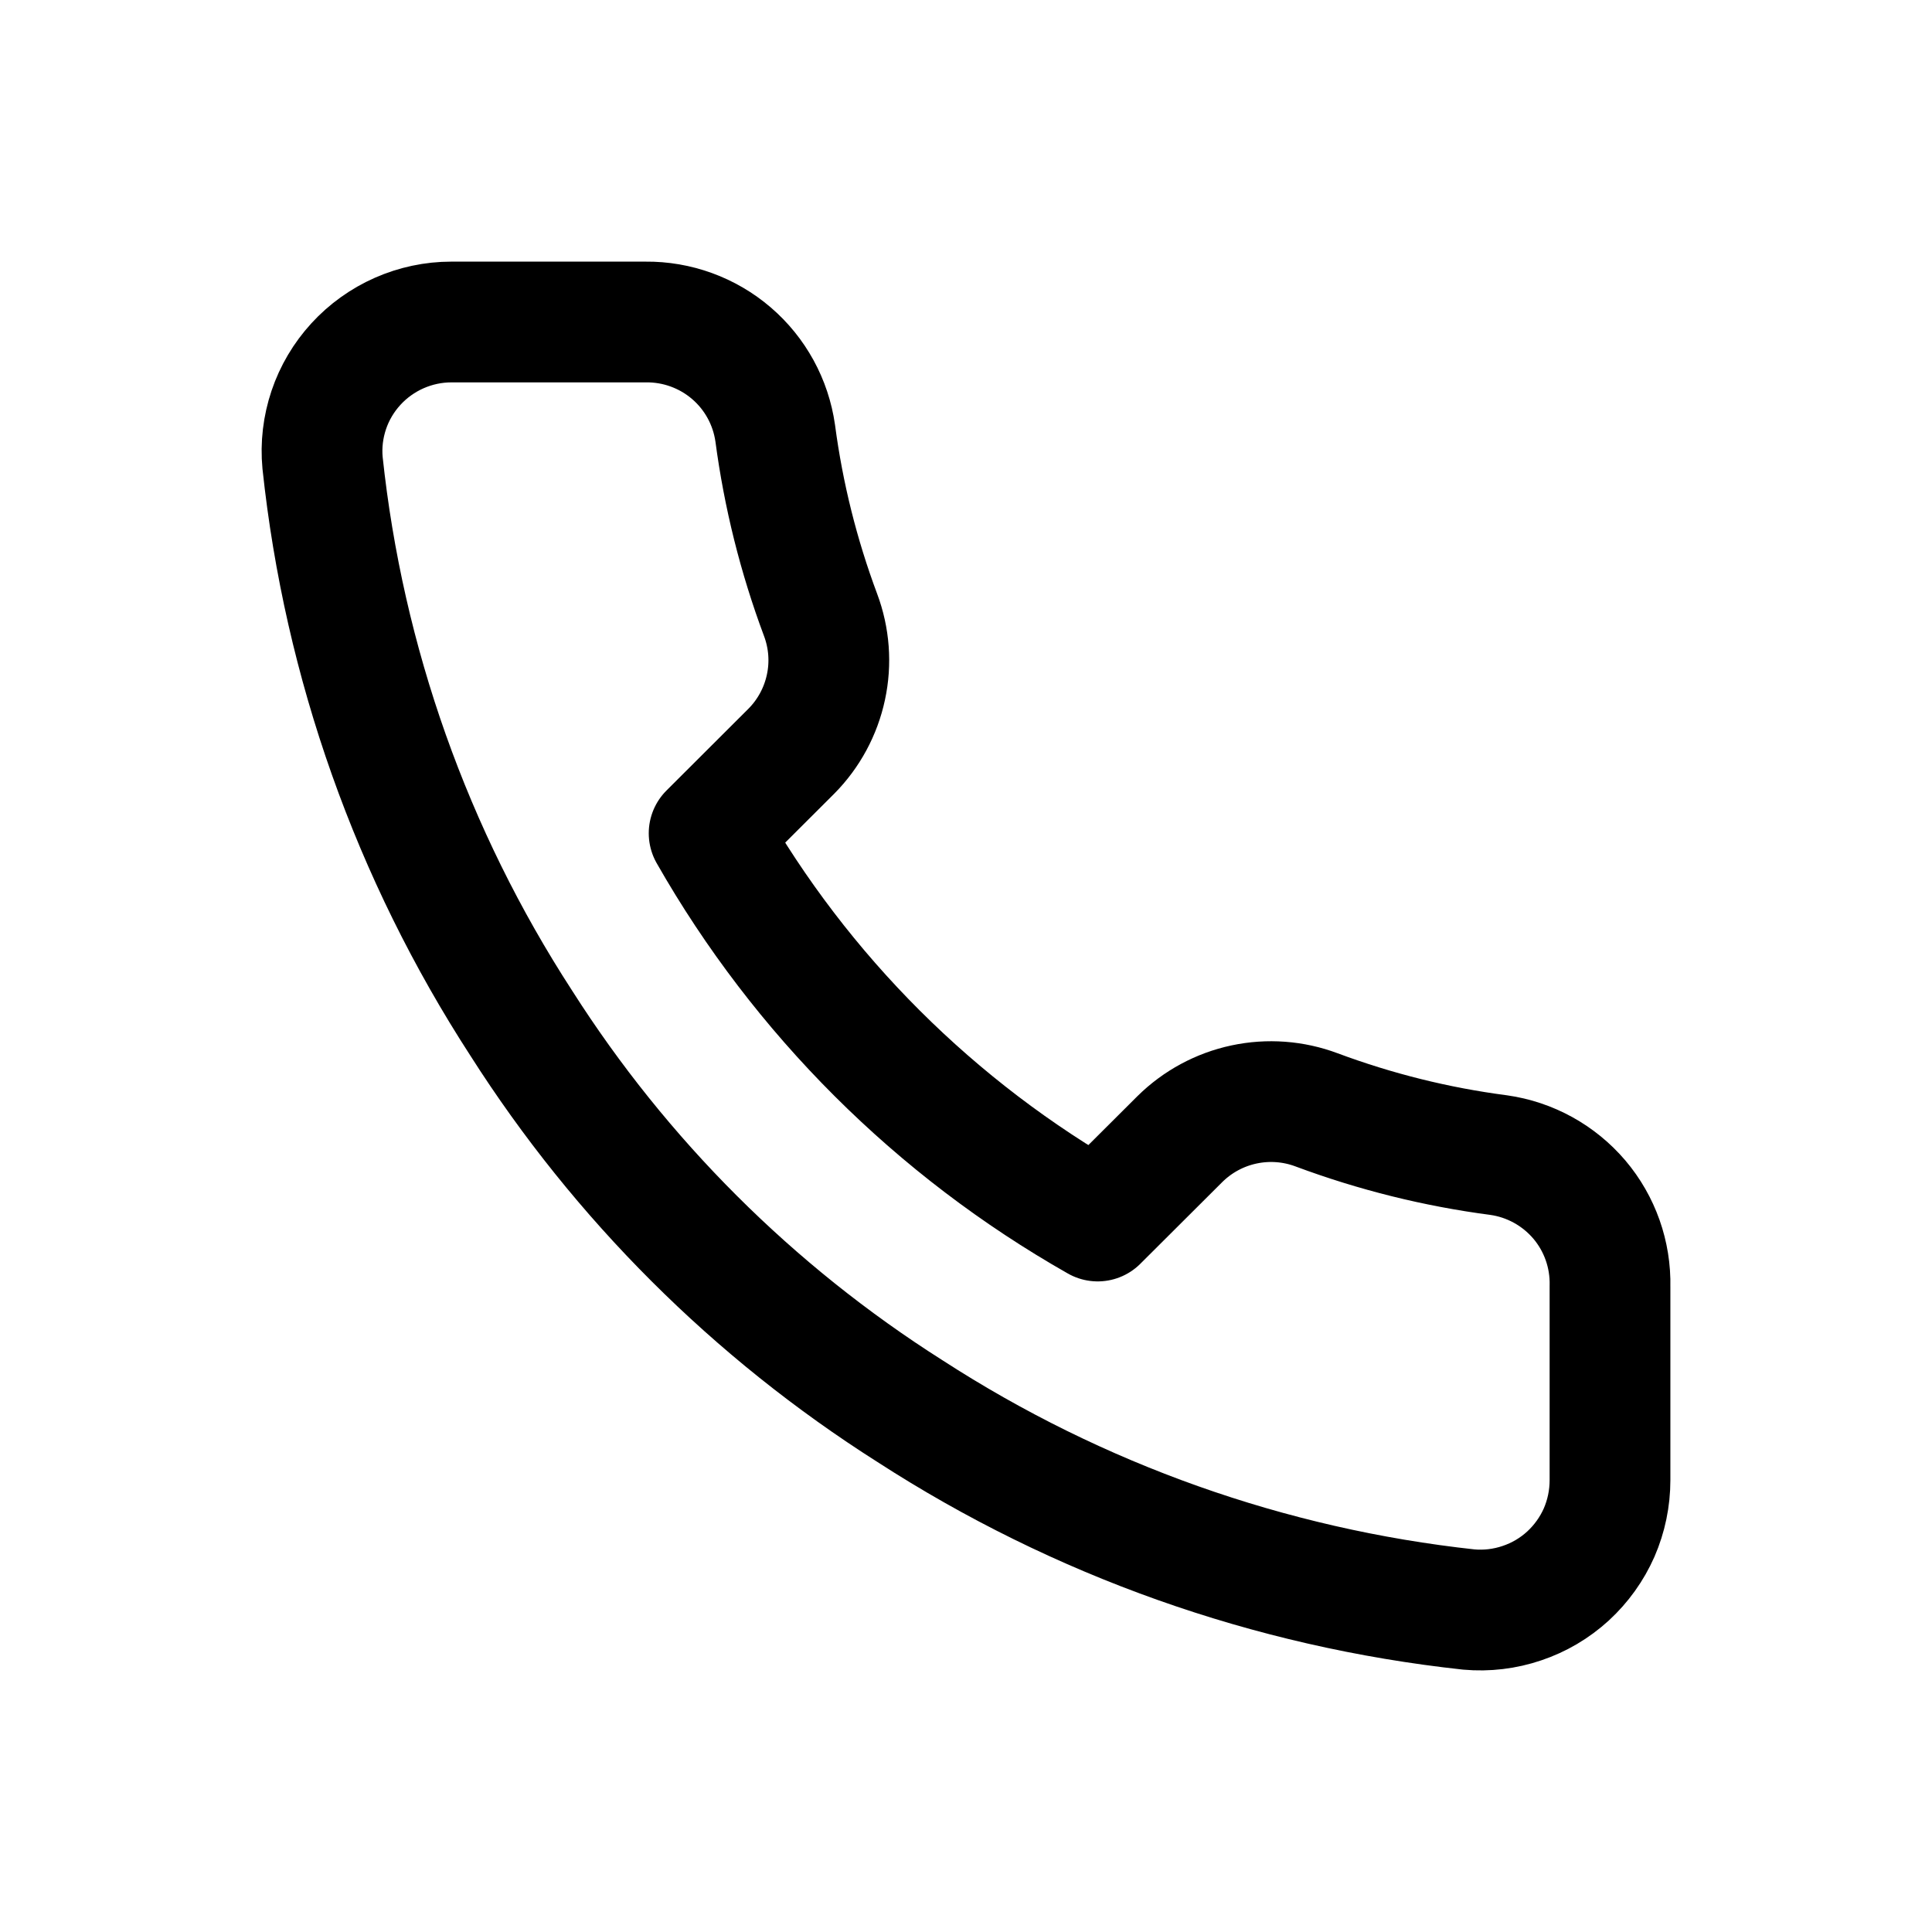
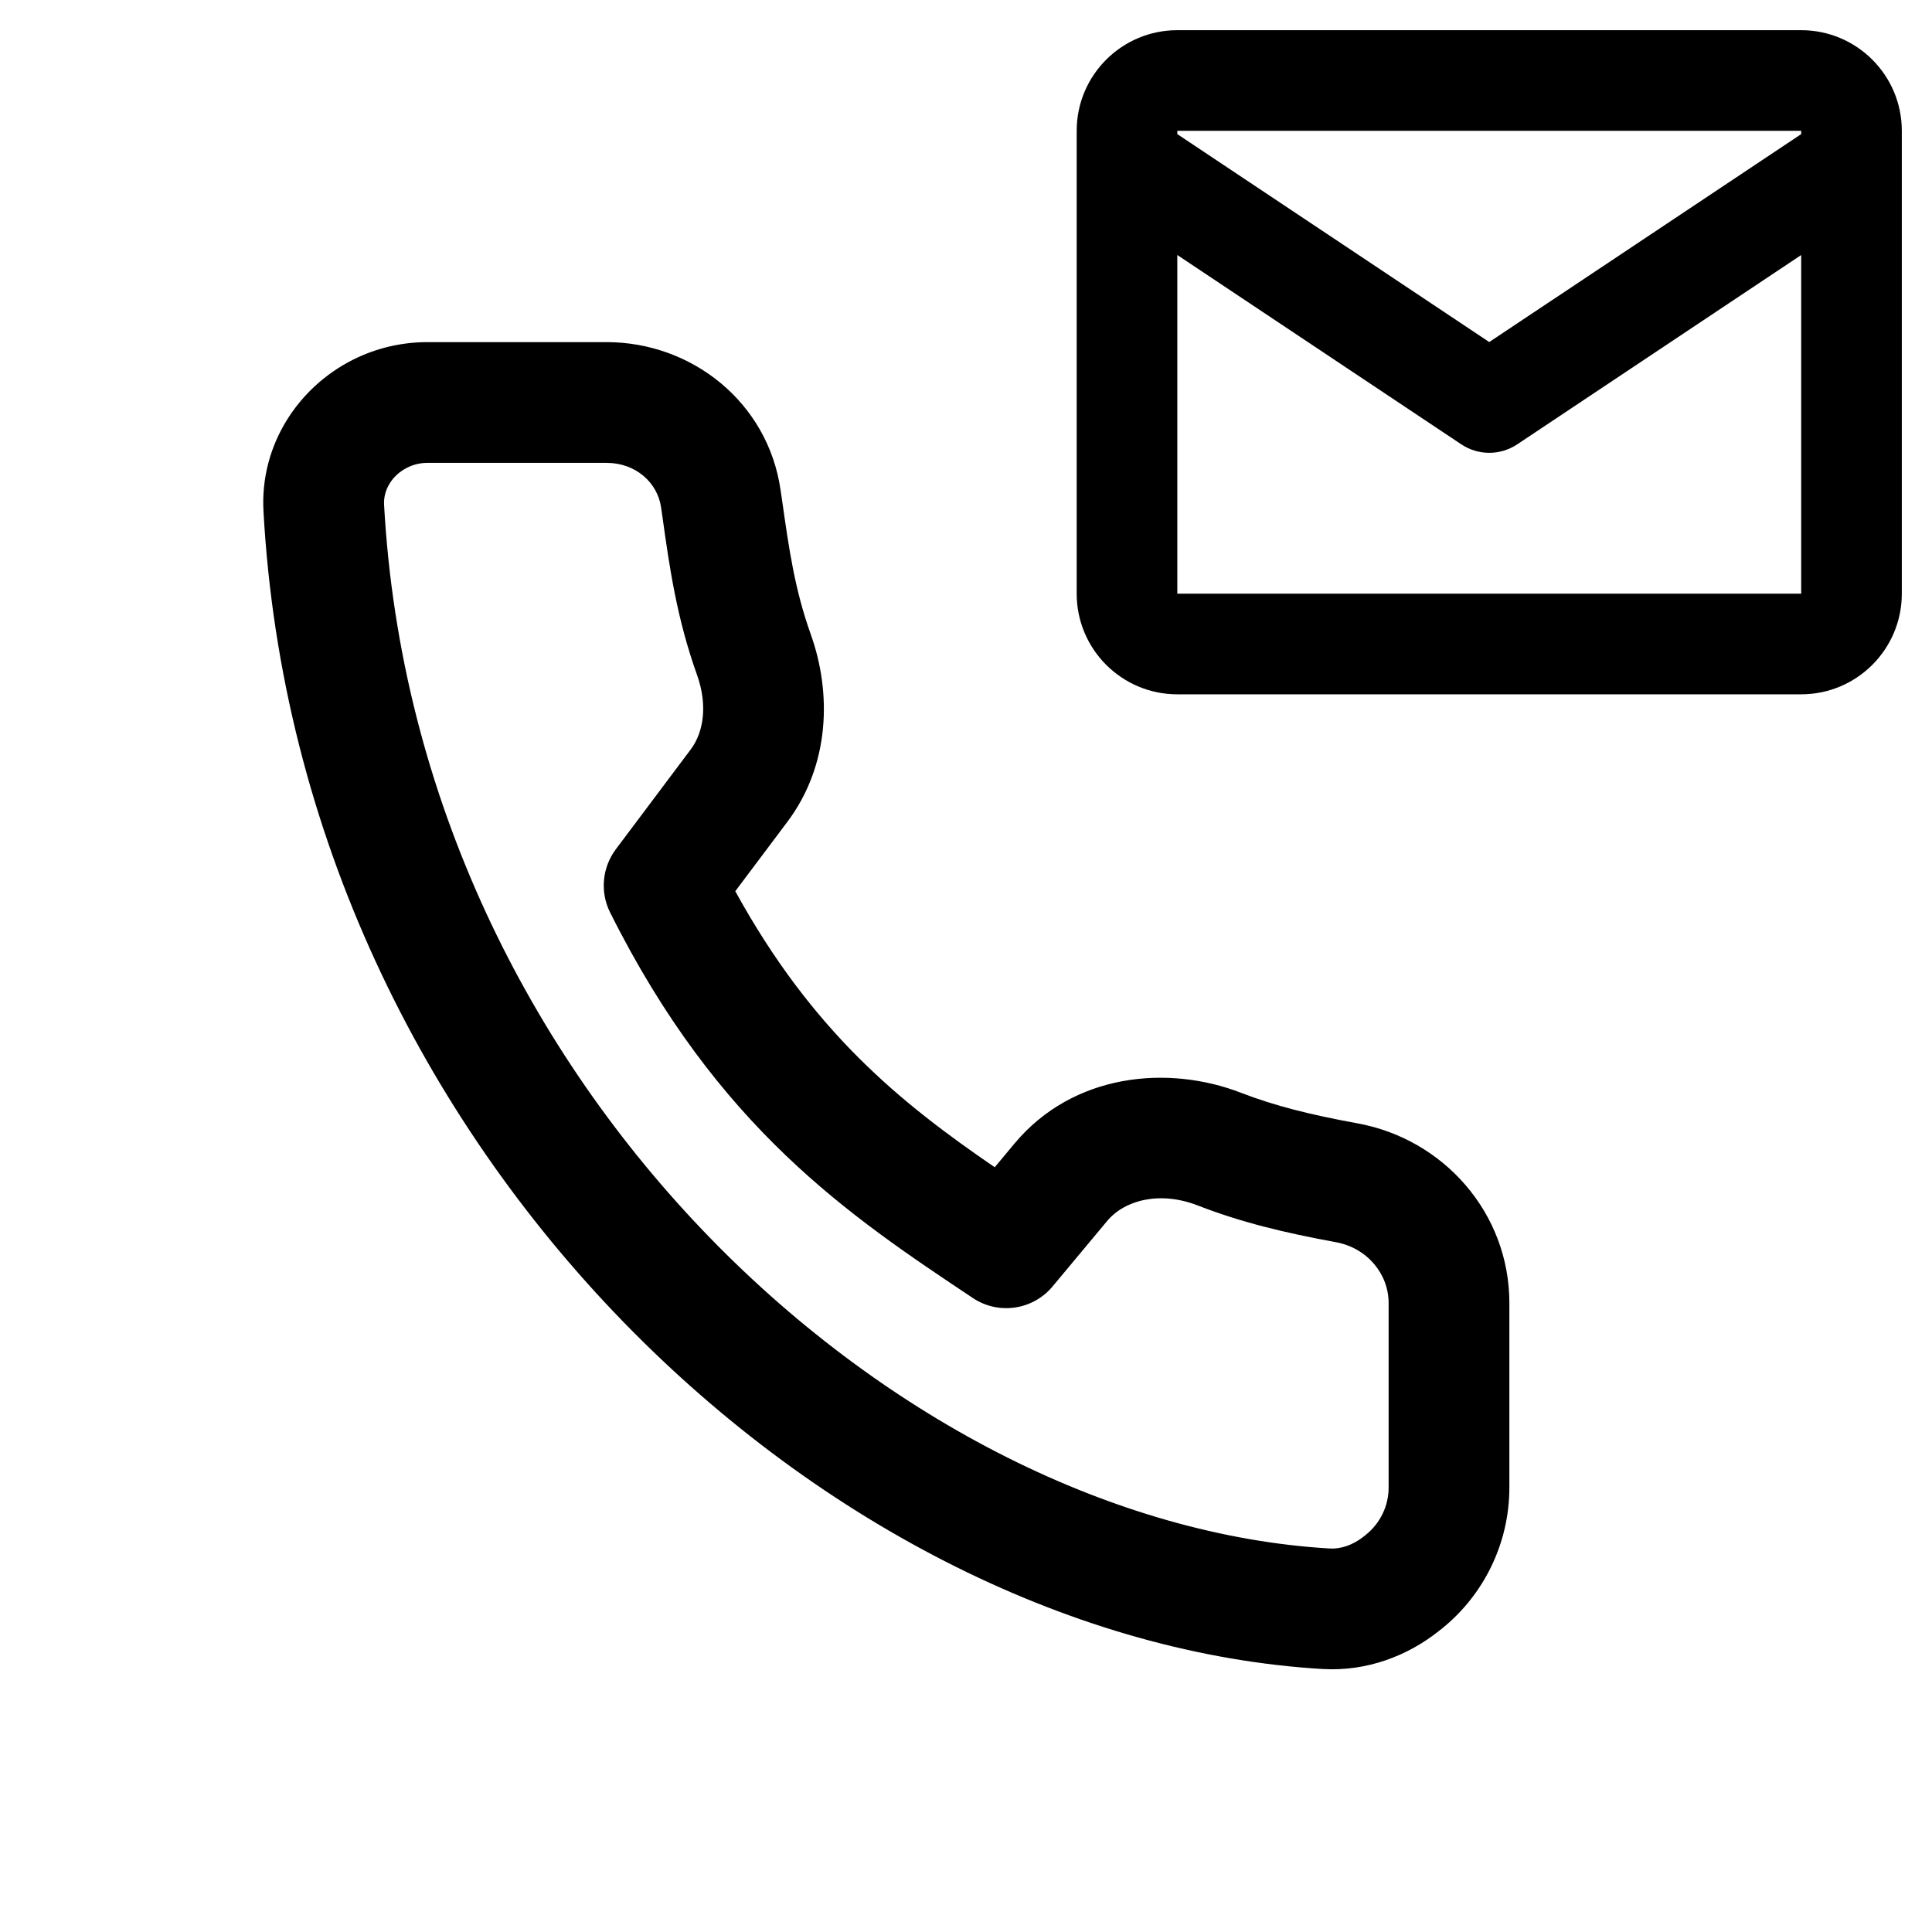
<svg xmlns="http://www.w3.org/2000/svg" width="24" height="24" viewBox="0 0 24 24" fill="none">
-   <path d="M20 15.979V18.388C20 18.611 19.954 18.833 19.865 19.038C19.775 19.242 19.643 19.426 19.478 19.578C19.313 19.729 19.118 19.844 18.906 19.915C18.694 19.987 18.469 20.014 18.246 19.994C15.77 19.725 13.392 18.881 11.303 17.529C9.359 16.296 7.711 14.651 6.476 12.711C5.117 10.617 4.271 8.232 4.007 5.75C3.986 5.528 4.013 5.305 4.084 5.093C4.155 4.882 4.27 4.688 4.421 4.523C4.571 4.359 4.755 4.227 4.959 4.137C5.163 4.047 5.384 4 5.607 4H8.021C8.411 3.996 8.79 4.134 9.086 4.388C9.382 4.642 9.575 4.995 9.63 5.381C9.732 6.152 9.921 6.909 10.193 7.637C10.301 7.925 10.325 8.237 10.26 8.537C10.196 8.837 10.047 9.113 9.831 9.331L8.809 10.351C9.954 12.361 11.622 14.025 13.636 15.168L14.658 14.149C14.877 13.933 15.153 13.784 15.454 13.72C15.754 13.656 16.067 13.679 16.355 13.787C17.085 14.059 17.843 14.248 18.616 14.349C19.007 14.404 19.363 14.601 19.619 14.901C19.874 15.202 20.009 15.585 20 15.979Z" fill="transparent" stroke="currentColor" stroke-width="1.5" stroke-linecap="round" stroke-linejoin="round" />
+   <path fill-rule="evenodd" clip-rule="evenodd" d="M13.375 1.625C13.375 0.935 13.935 0.375 14.625 0.375H22.375C23.065 0.375 23.625 0.935 23.625 1.625V1.99C23.625 1.996 23.625 2.002 23.625 2.009V7.375C23.625 8.065 23.065 8.625 22.375 8.625H14.625C13.935 8.625 13.375 8.065 13.375 7.375V2.009C13.375 2.002 13.375 1.996 13.375 1.99V1.625ZM14.625 3.168V7.375H22.375V3.168L18.847 5.52C18.637 5.66 18.363 5.66 18.153 5.52L14.625 3.168ZM22.375 1.666V1.625L14.625 1.625V1.666L18.5 4.249L22.375 1.666Z" fill="currentColor" />
+   <path fill-rule="evenodd" clip-rule="evenodd" d="M5.309 5.75C5.222 5.75 5.137 5.77 5.059 5.809C4.862 5.908 4.762 6.094 4.771 6.268C5.173 13.566 11.238 18.925 16.518 19.236C16.651 19.244 16.803 19.197 16.942 19.086L16.968 19.065C17.146 18.922 17.25 18.707 17.25 18.479V16.187C17.25 15.826 16.984 15.502 16.595 15.431C15.952 15.313 15.414 15.183 14.877 14.974C14.407 14.792 13.971 14.907 13.753 15.168L13.076 15.98C12.831 16.275 12.403 16.337 12.084 16.124L12.077 16.119C10.554 15.104 8.918 14.014 7.579 11.335C7.452 11.081 7.48 10.777 7.65 10.55L8.581 9.309C8.743 9.093 8.791 8.754 8.659 8.385C8.407 7.679 8.318 7.052 8.231 6.434C8.225 6.39 8.219 6.346 8.212 6.303C8.169 5.996 7.897 5.75 7.536 5.75H5.309ZM4.388 4.467C4.674 4.324 4.989 4.25 5.309 4.25H7.536C8.591 4.25 9.541 4.995 9.697 6.091C9.702 6.125 9.707 6.159 9.712 6.192C9.803 6.834 9.873 7.322 10.072 7.881C10.33 8.603 10.314 9.498 9.781 10.209L9.134 11.071C10.094 12.818 11.184 13.697 12.357 14.5L12.601 14.207C13.331 13.332 14.509 13.223 15.419 13.576C15.833 13.736 16.269 13.846 16.865 13.955C17.932 14.15 18.75 15.067 18.75 16.187V18.479C18.75 19.163 18.439 19.809 17.906 20.236L17.879 20.257C17.487 20.571 16.978 20.765 16.43 20.733C10.356 20.375 3.715 14.376 3.273 6.35C3.228 5.533 3.699 4.812 4.388 4.467Z" fill="currentColor" />
</svg>
